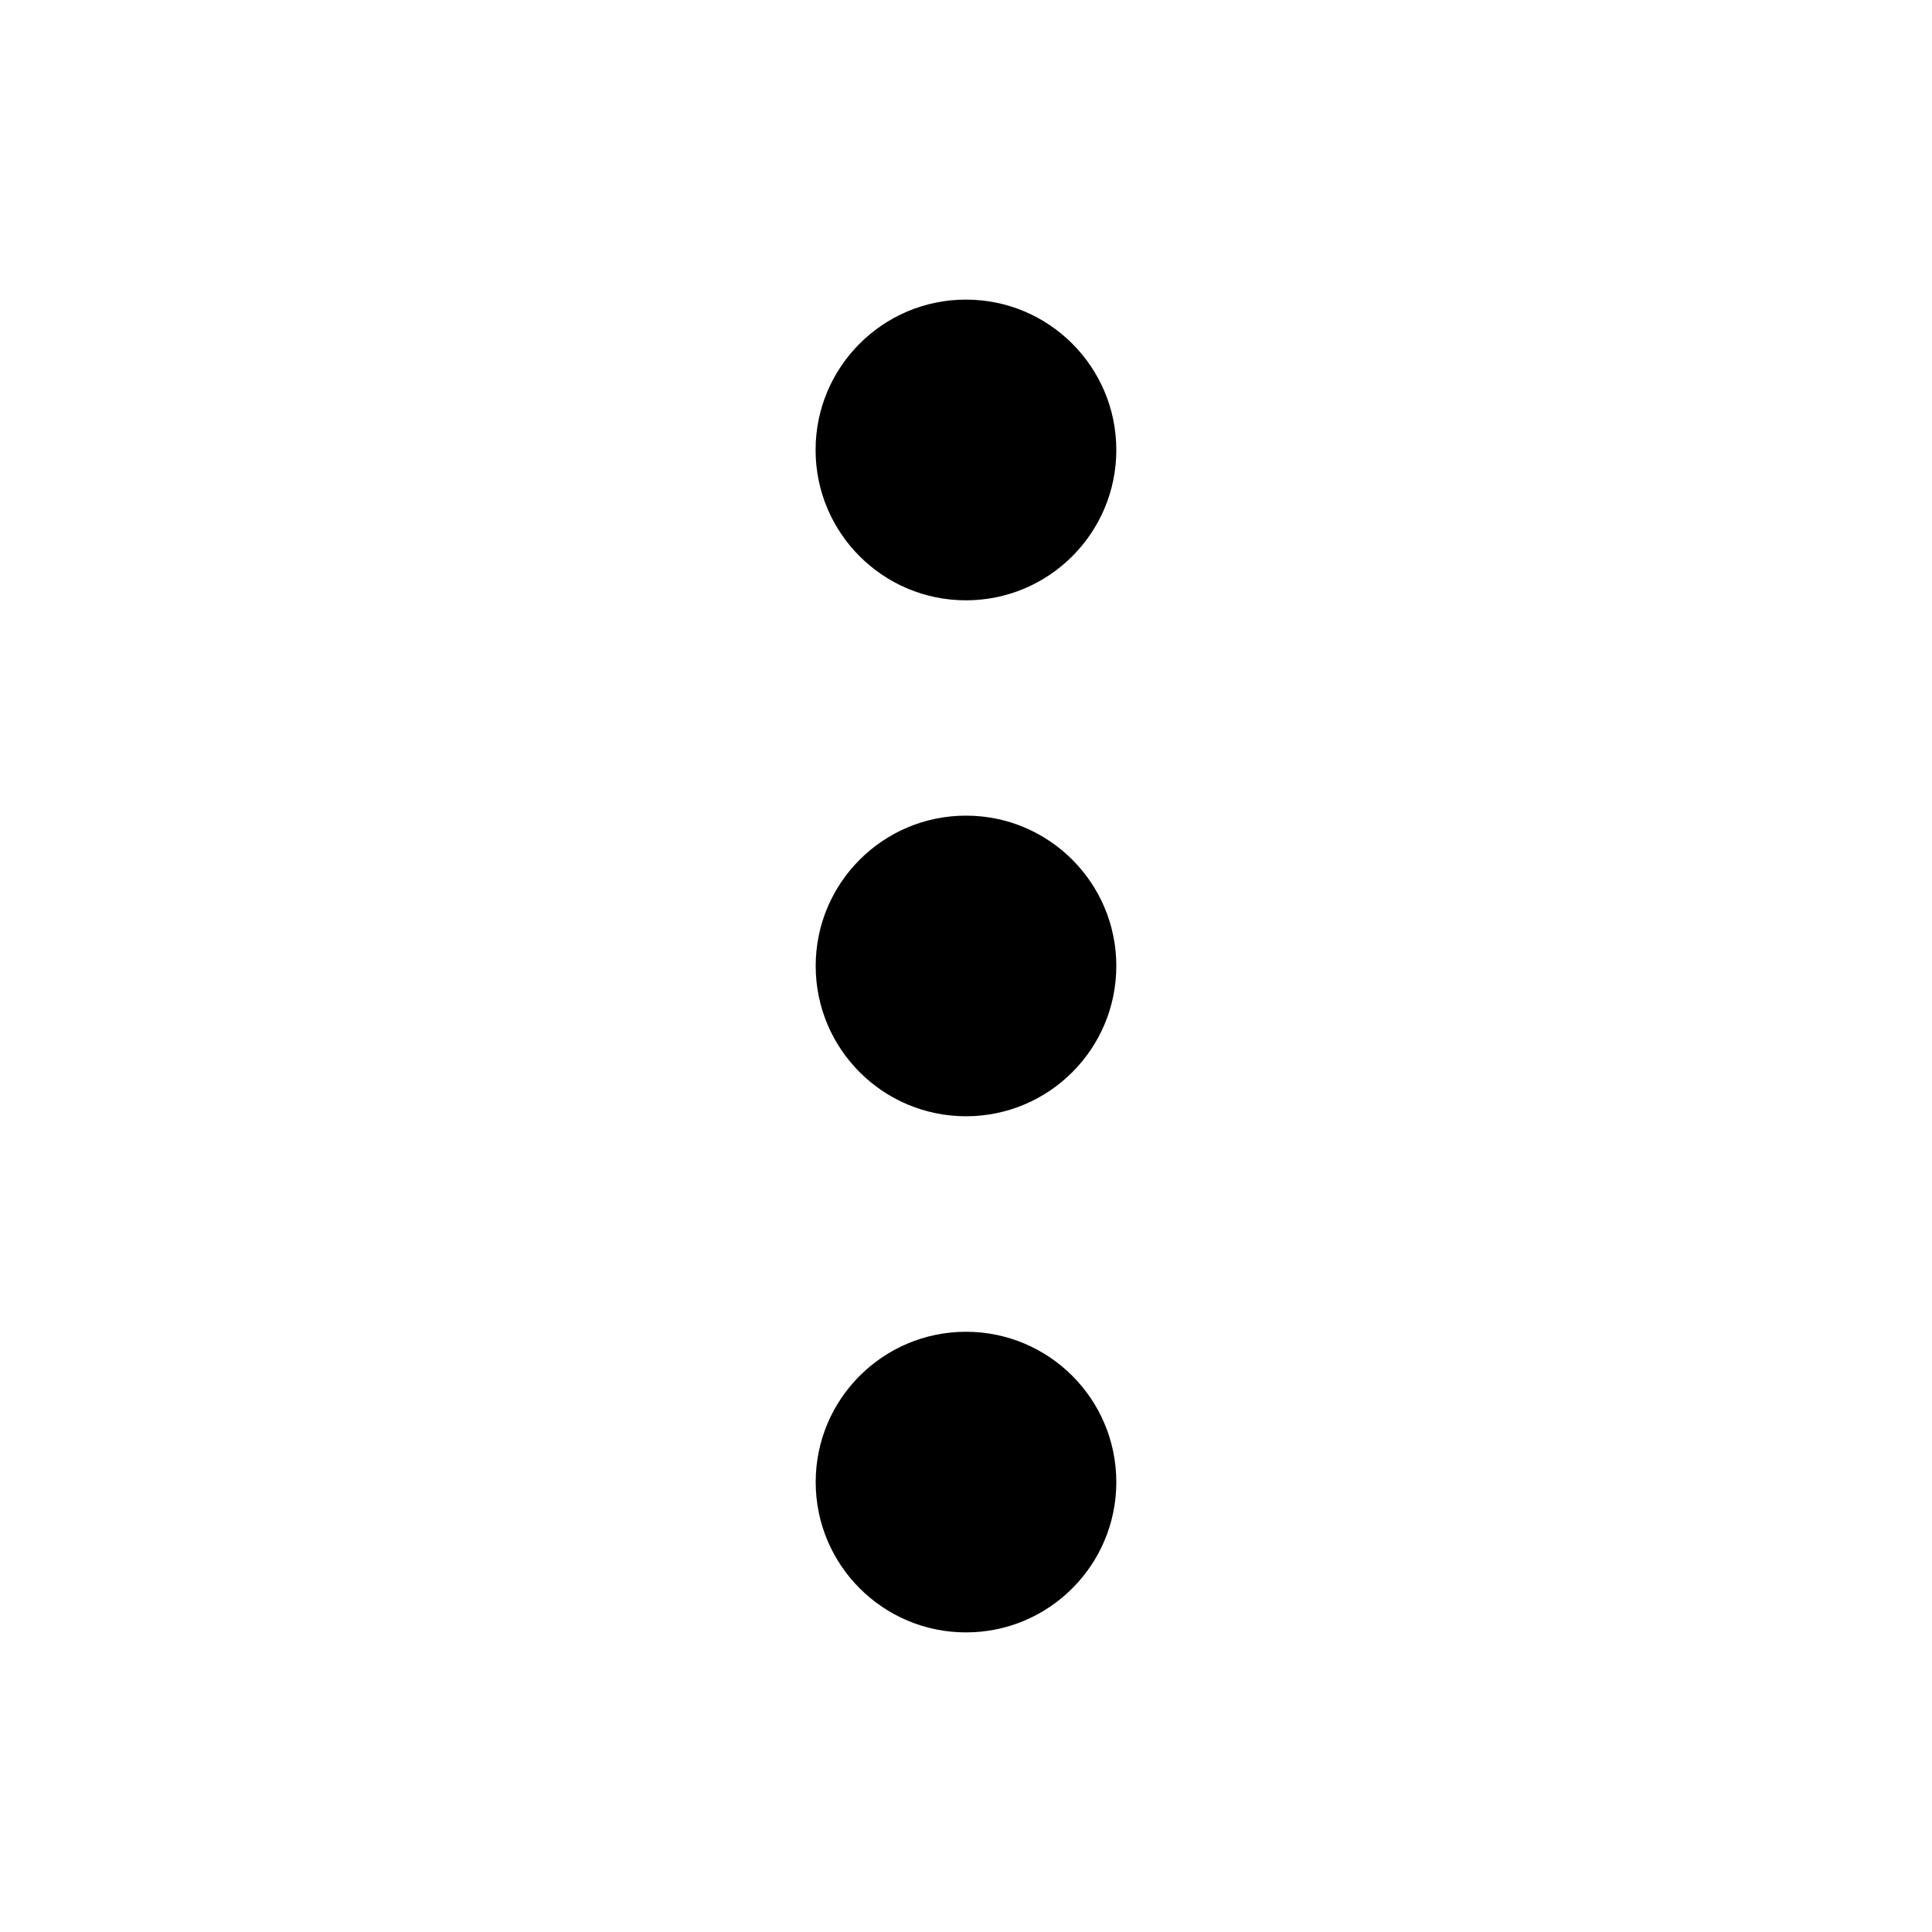
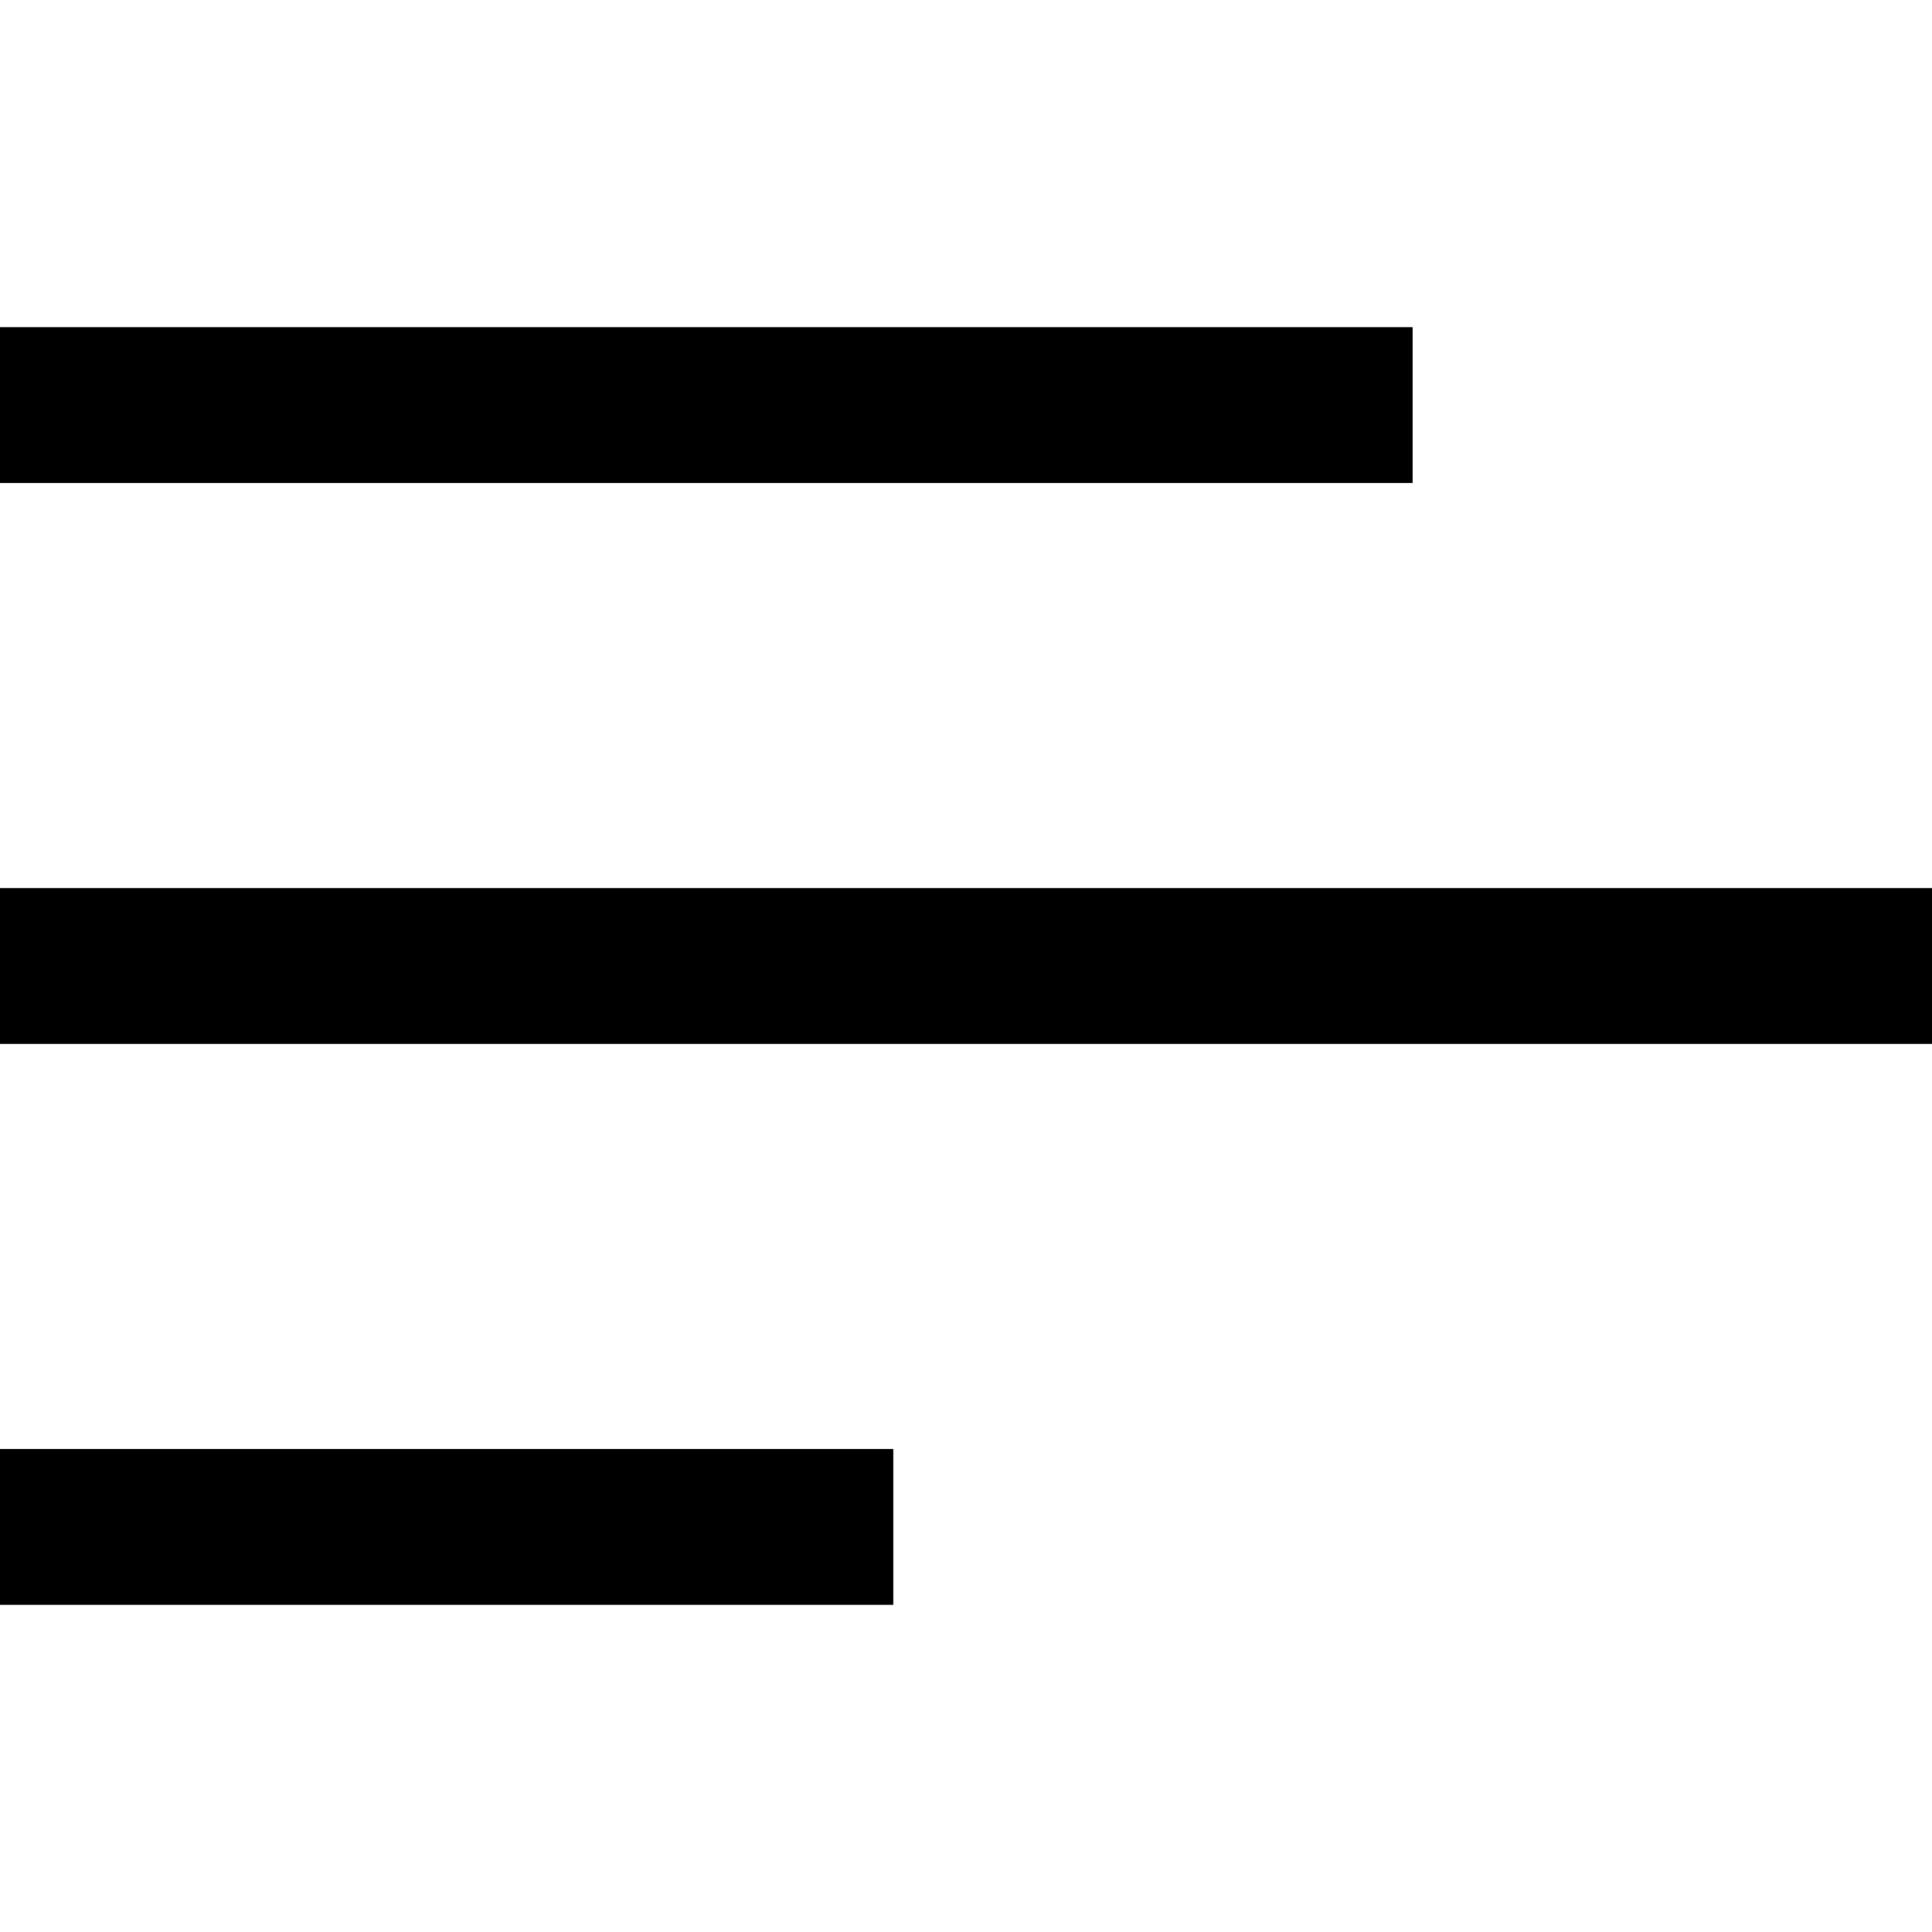
- <svg xmlns="http://www.w3.org/2000/svg" width="1em" height="1em" viewBox="0 0 40 40">
+ <svg xmlns="http://www.w3.org/2000/svg" width="1em" height="1em" viewBox="0 0 93 68">
  <g fill="currentColor">
-     <path d="M23.112 9.315a3.113 3.113 0 1 1-6.226.002a3.113 3.113 0 0 1 6.226-.002" />
-     <circle cx="20" cy="19.999" r="3.112" />
-     <circle cx="20" cy="30.685" r="3.112" />
+     <rect y="3.25" width="68" height="7.5" />
+     <rect y="30.25" width="93" height="7.5" />
+     <rect y="57.25" width="43" height="7.5" />
  </g>
</svg>
